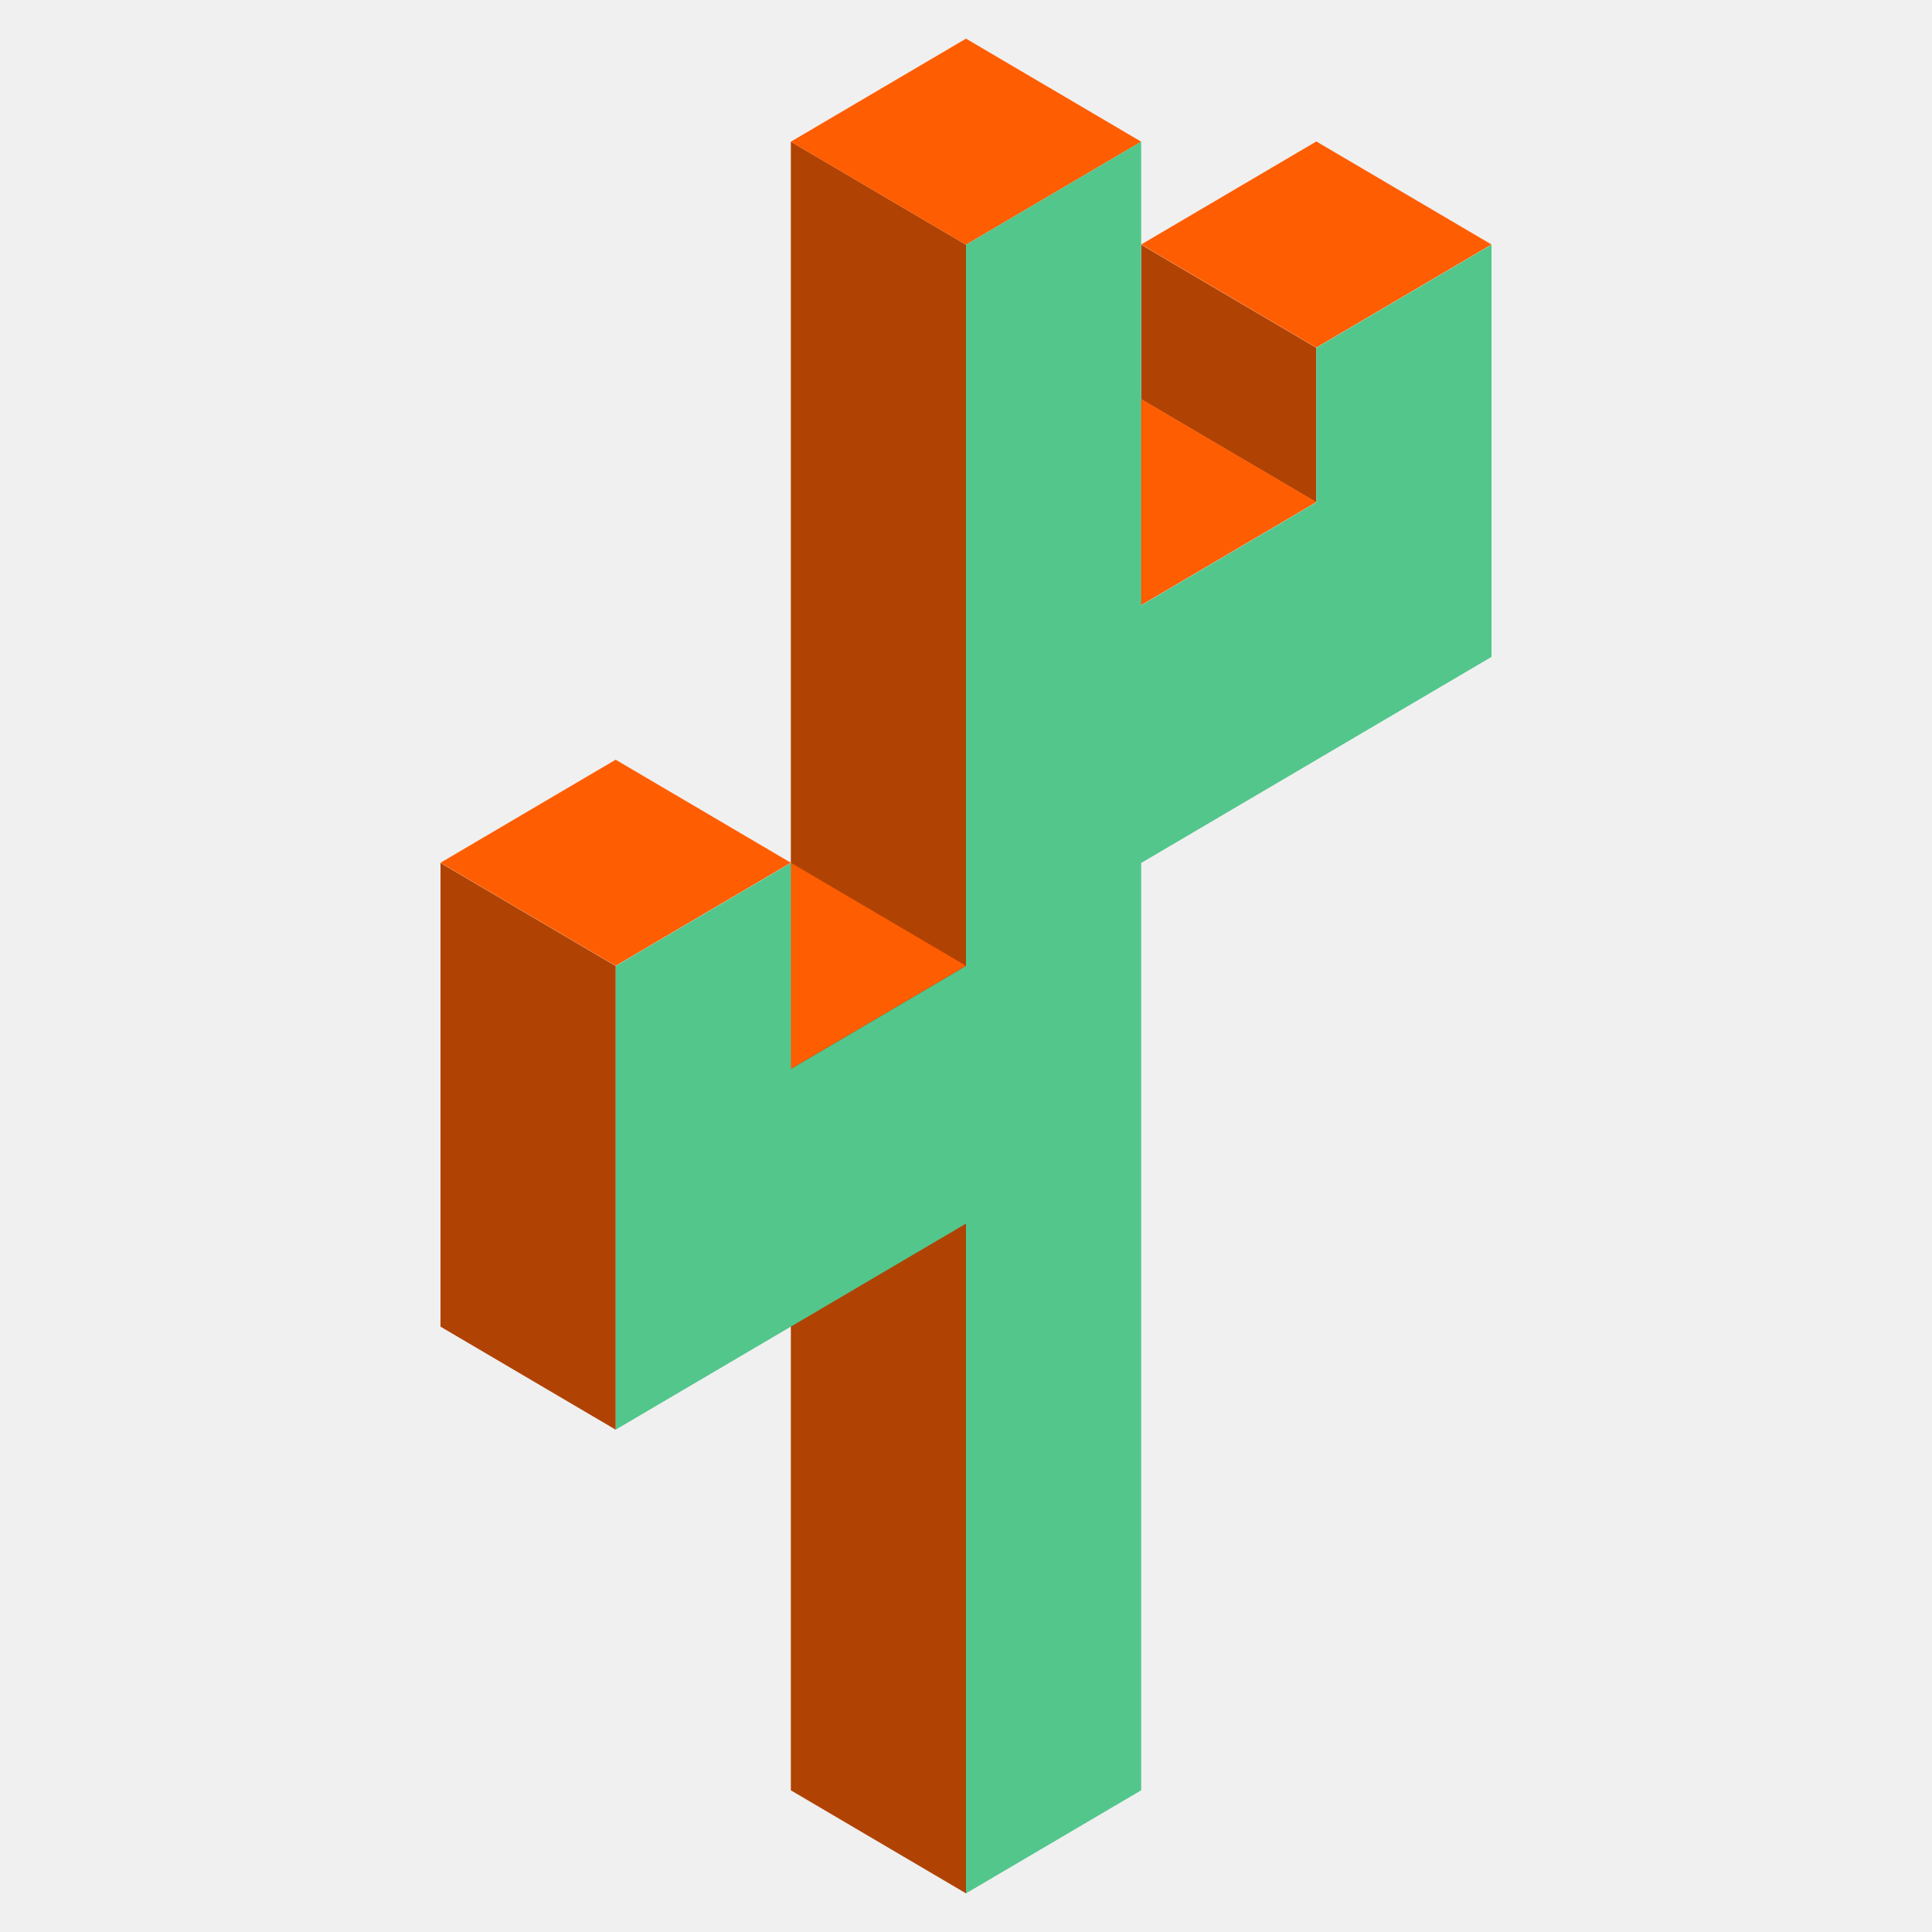
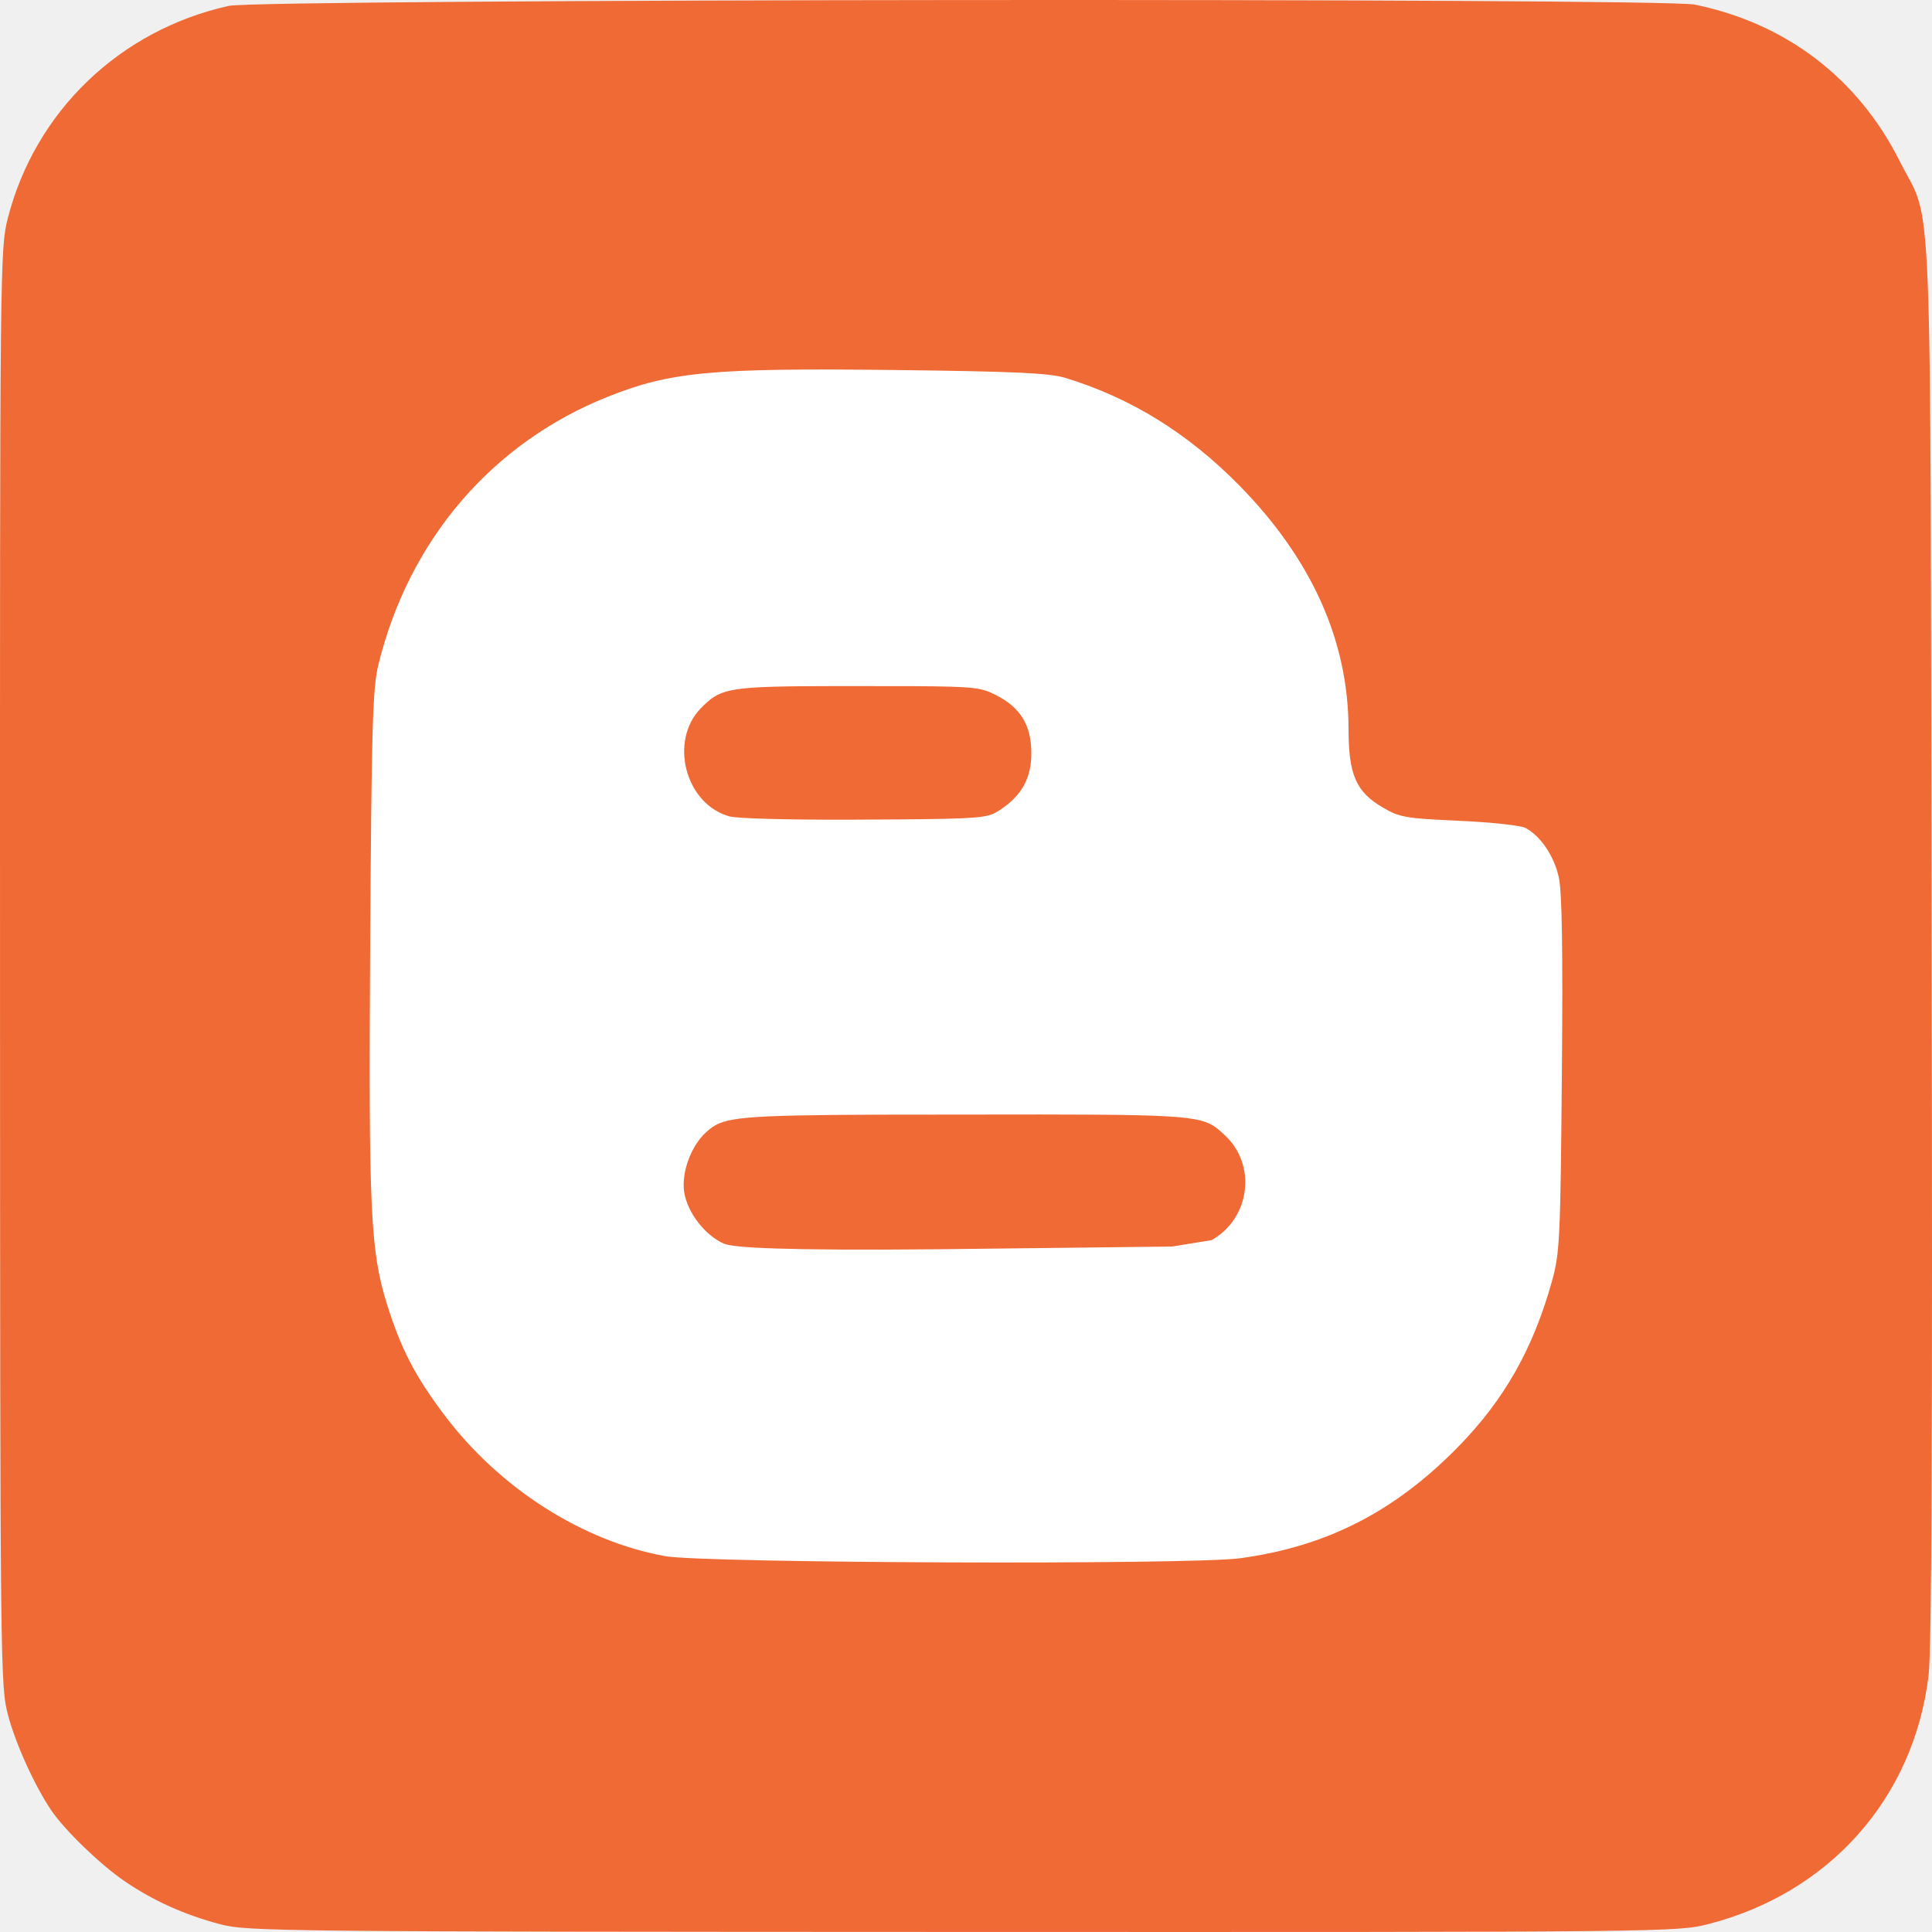
- <svg xmlns="http://www.w3.org/2000/svg" fill="none" viewBox="0 0 500 500">
-   <path fill="#B04304" d="M295.334 103.333v-40L340.667 90v40l-45.333-26.667ZM250.001 63.333l-45.334-26.666v426.666L250.001 490V63.333Z" />
-   <path fill="#FF5D01" d="m250.001 129.944 45.333-26.667 45.333 26.667-45.333 26.667-45.333-26.667ZM204.667 36.667 250.001 10l45.333 26.667-45.333 26.666-45.334-26.666ZM295.334 63.277l45.333-26.666L386 63.277l-45.333 26.667-45.333-26.667ZM114 223.277l45.333-26.667 45.334 26.667-45.334 26.667L114 223.277ZM250 249.944l-45.333-26.667v53.333L250 249.944Z" />
-   <path fill="#53C68C" d="m250 63.333 45.333-26.666v120L340.667 130V90L386 63.333V170l-90.667 53.333v240L250 490V316.667L159.333 370V250l45.334-26.667v53.334L250 250V63.333Z" />
-   <path fill="#B04304" d="M159.333 250 114 223.334v120L159.333 370V250Z" />
+ <svg xmlns="http://www.w3.org/2000/svg" width="256" height="256" viewBox="0 0 256 256">
+   <path fill="#f06a35" d="M29.251 254.992c-4.79-1.262-8.924-3.12-12.737-5.722c-3.218-2.197-7.922-6.739-9.711-9.376c-2.185-3.222-4.696-8.738-5.72-12.564c-1.044-3.903-1.06-5.457-1.08-99.134c-.018-93.203.003-95.253 1.026-99.258C4.648 14.773 15.853 3.996 30.305.78C34.46-.144 220.08-.305 224.562.61c12.135 2.483 21.673 9.78 27.192 20.805c4.388 8.765 3.996-.88 4.197 103.185c.128 66.212.01 94.01-.412 97.473c-1.976 16.205-13.134 28.775-29.19 32.882c-4.108 1.05-5.537 1.066-98.789 1.037c-90.164-.027-94.794-.074-98.309-1" />
+   <path fill="#fff" d="M164.338 206.474c11.47-1.564 20.458-6.162 28.89-14.776c6.1-6.232 9.918-12.977 12.414-21.93c1.036-3.719 1.123-5.53 1.313-27.365c.144-16.481.024-24.2-.405-26.148c-.622-2.825-2.385-5.448-4.397-6.541c-.62-.337-4.586-.766-8.815-.953c-7.087-.315-7.88-.453-10.116-1.764c-3.548-2.08-4.525-4.324-4.535-10.42c-.019-11.647-4.866-22.46-14.442-32.22c-6.823-6.952-14.434-11.658-23.12-14.295c-2.08-.632-6.737-.847-22.333-1.03c-24.472-.29-29.904.212-38.236 3.53c-15.36 6.118-26.395 19.011-30.421 35.541c-.756 3.105-.903 8.08-1.082 36.663c-.223 35.808.023 41.066 2.26 48.162c1.85 5.863 3.715 9.456 7.557 14.555c7.32 9.715 18.29 16.73 29.258 18.712c5.22.943 69.615 1.179 76.21.28" />
+   <path fill="#f06a35" d="M162.317 150.441c4.233 3.953 3.34 10.99-1.761 13.88l-5.243.853l-30.939.358c-20.86.195-27.128-.216-28.409-.724l-.04-.017c-2.518-1.097-4.862-4.143-5.267-6.845c-.386-2.573.908-6.11 2.89-7.905l.441-.384c1.954-1.605 4.202-1.893 22.635-1.958l21.317-.022c21.549.016 21.738.301 24.376 2.764M131.944 92.09c3.286 1.66 4.714 4 4.714 7.727c0 3.236-1.24 5.54-3.994 7.398l-.534.341c-1.34.8-2.654.939-13.041 1.02l-6.703.038c-8.309.017-14.705-.157-15.727-.439c-5.864-1.616-8.055-10.029-3.745-14.38l.401-.398c2.307-2.235 3.775-2.466 17.292-2.487l10.186.008c8.608.04 9.295.235 11.151 1.172" />
</svg>
